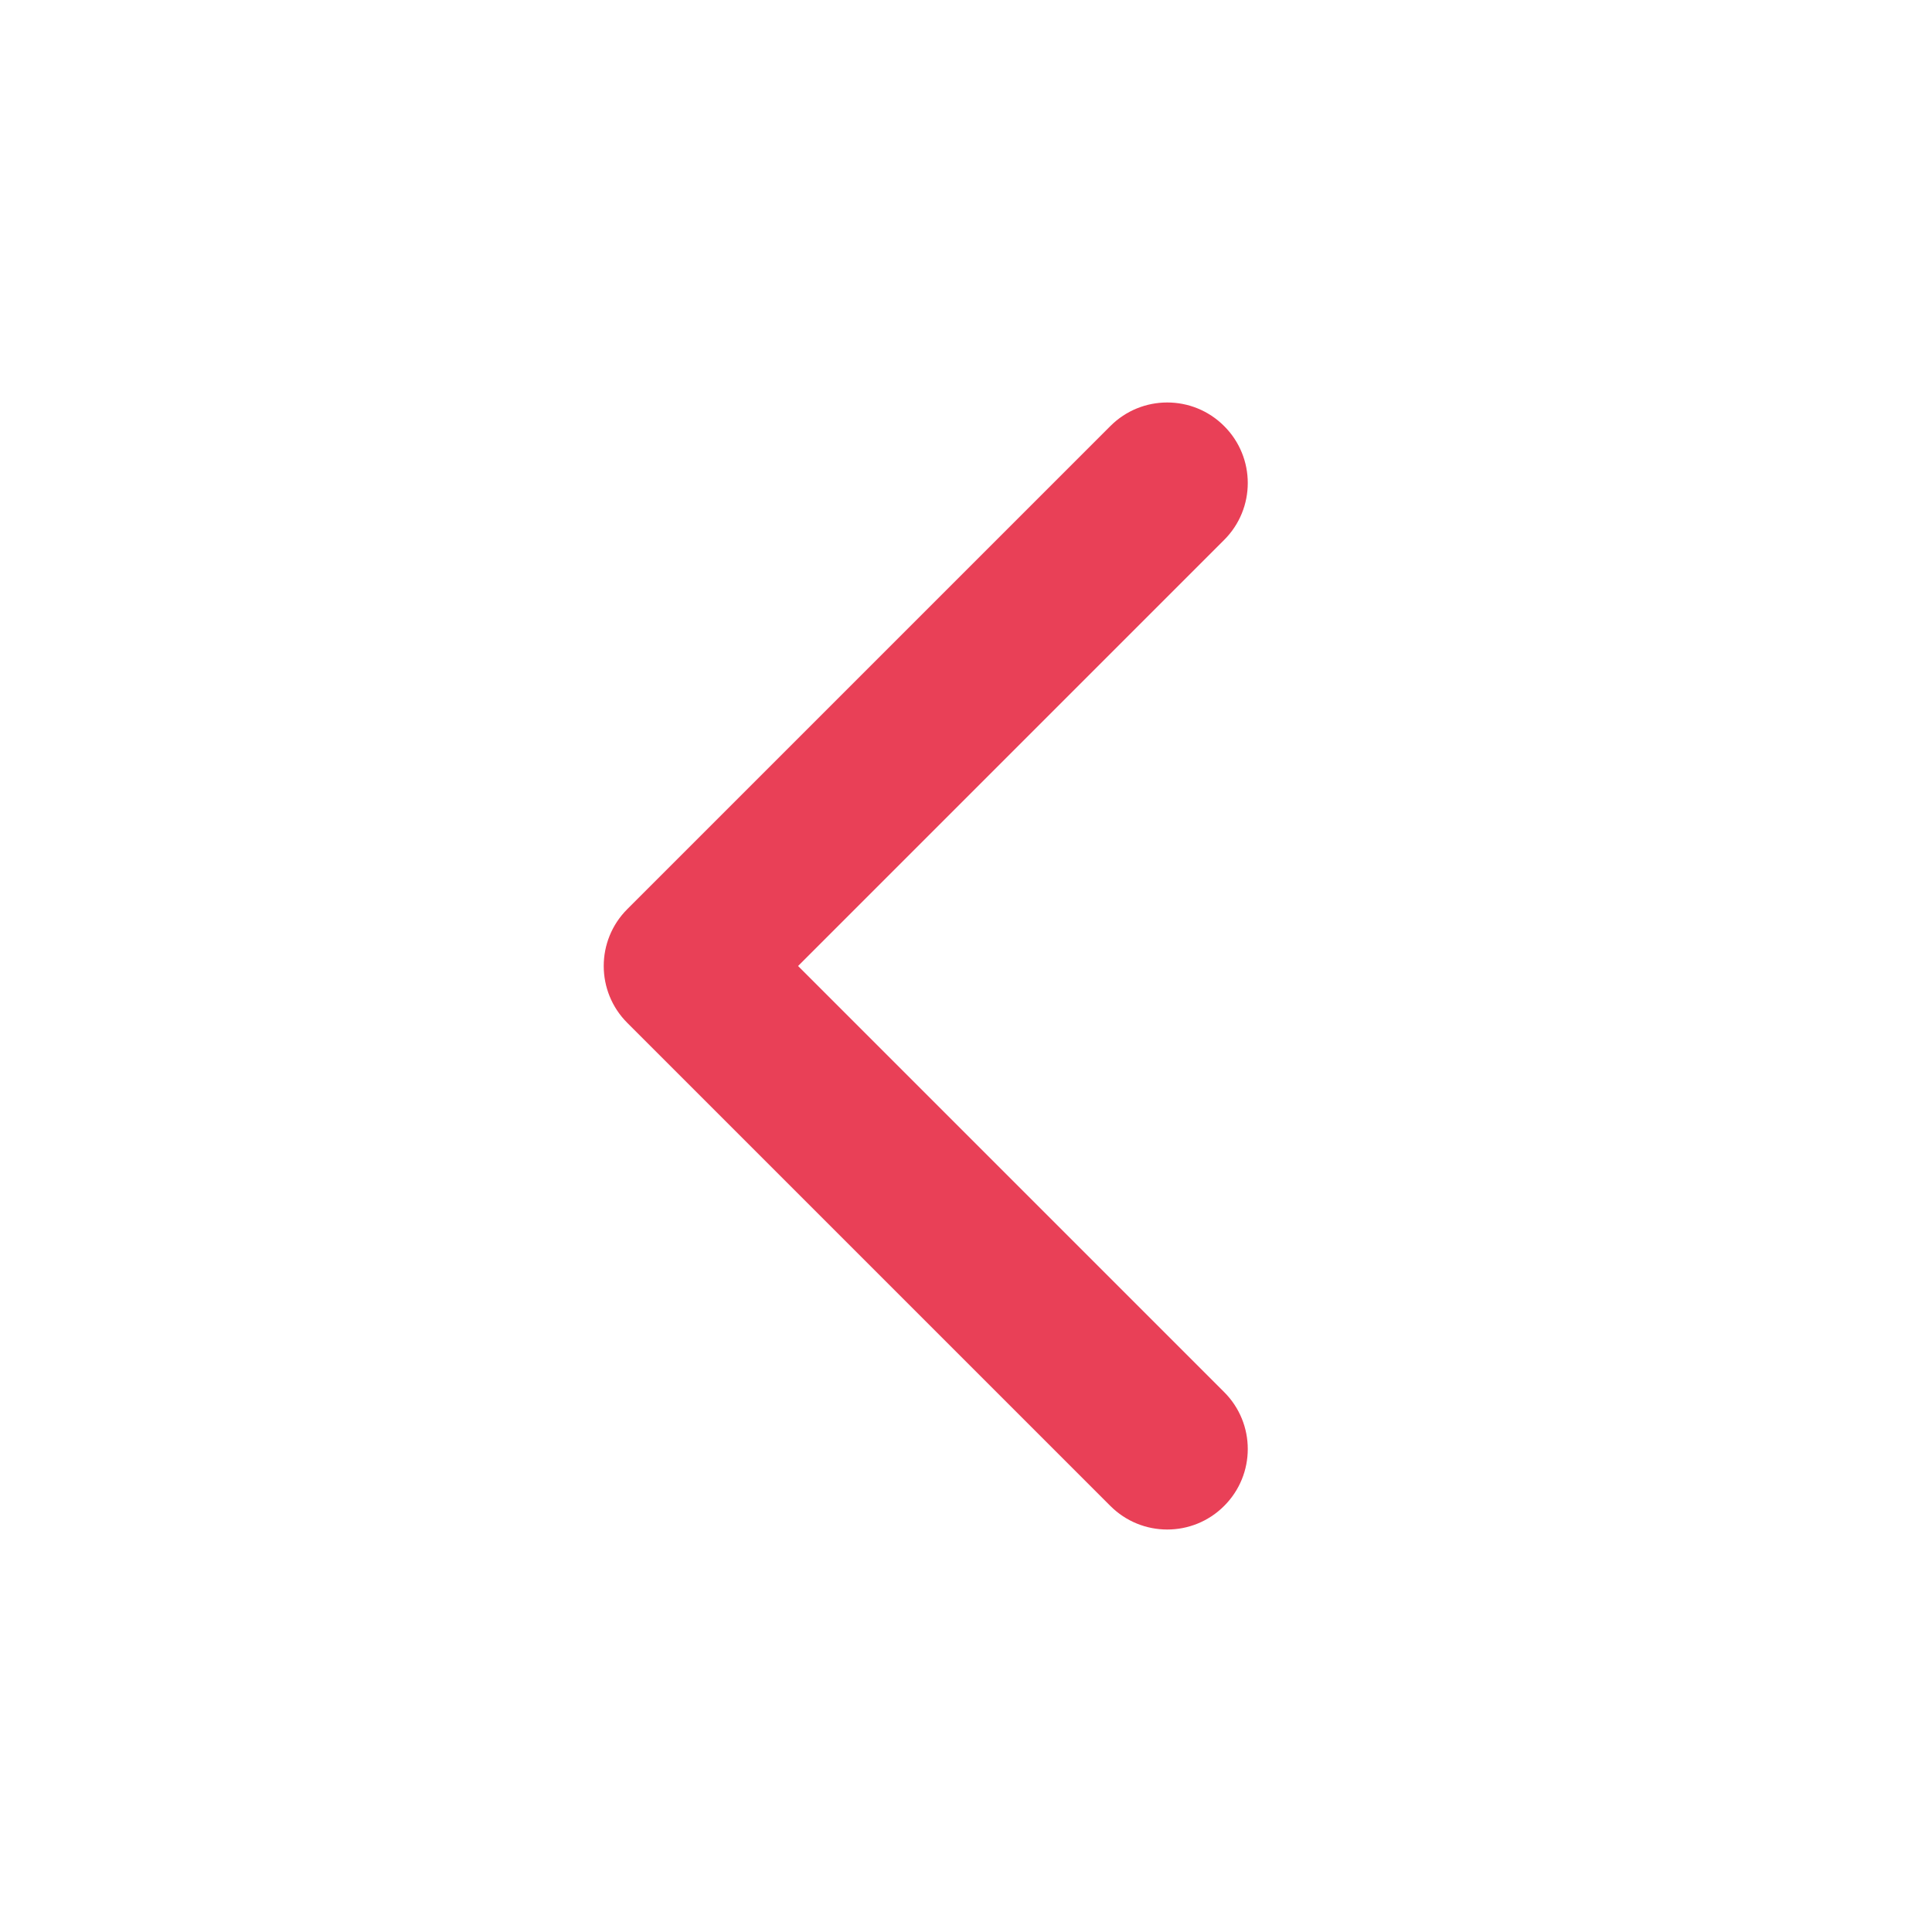
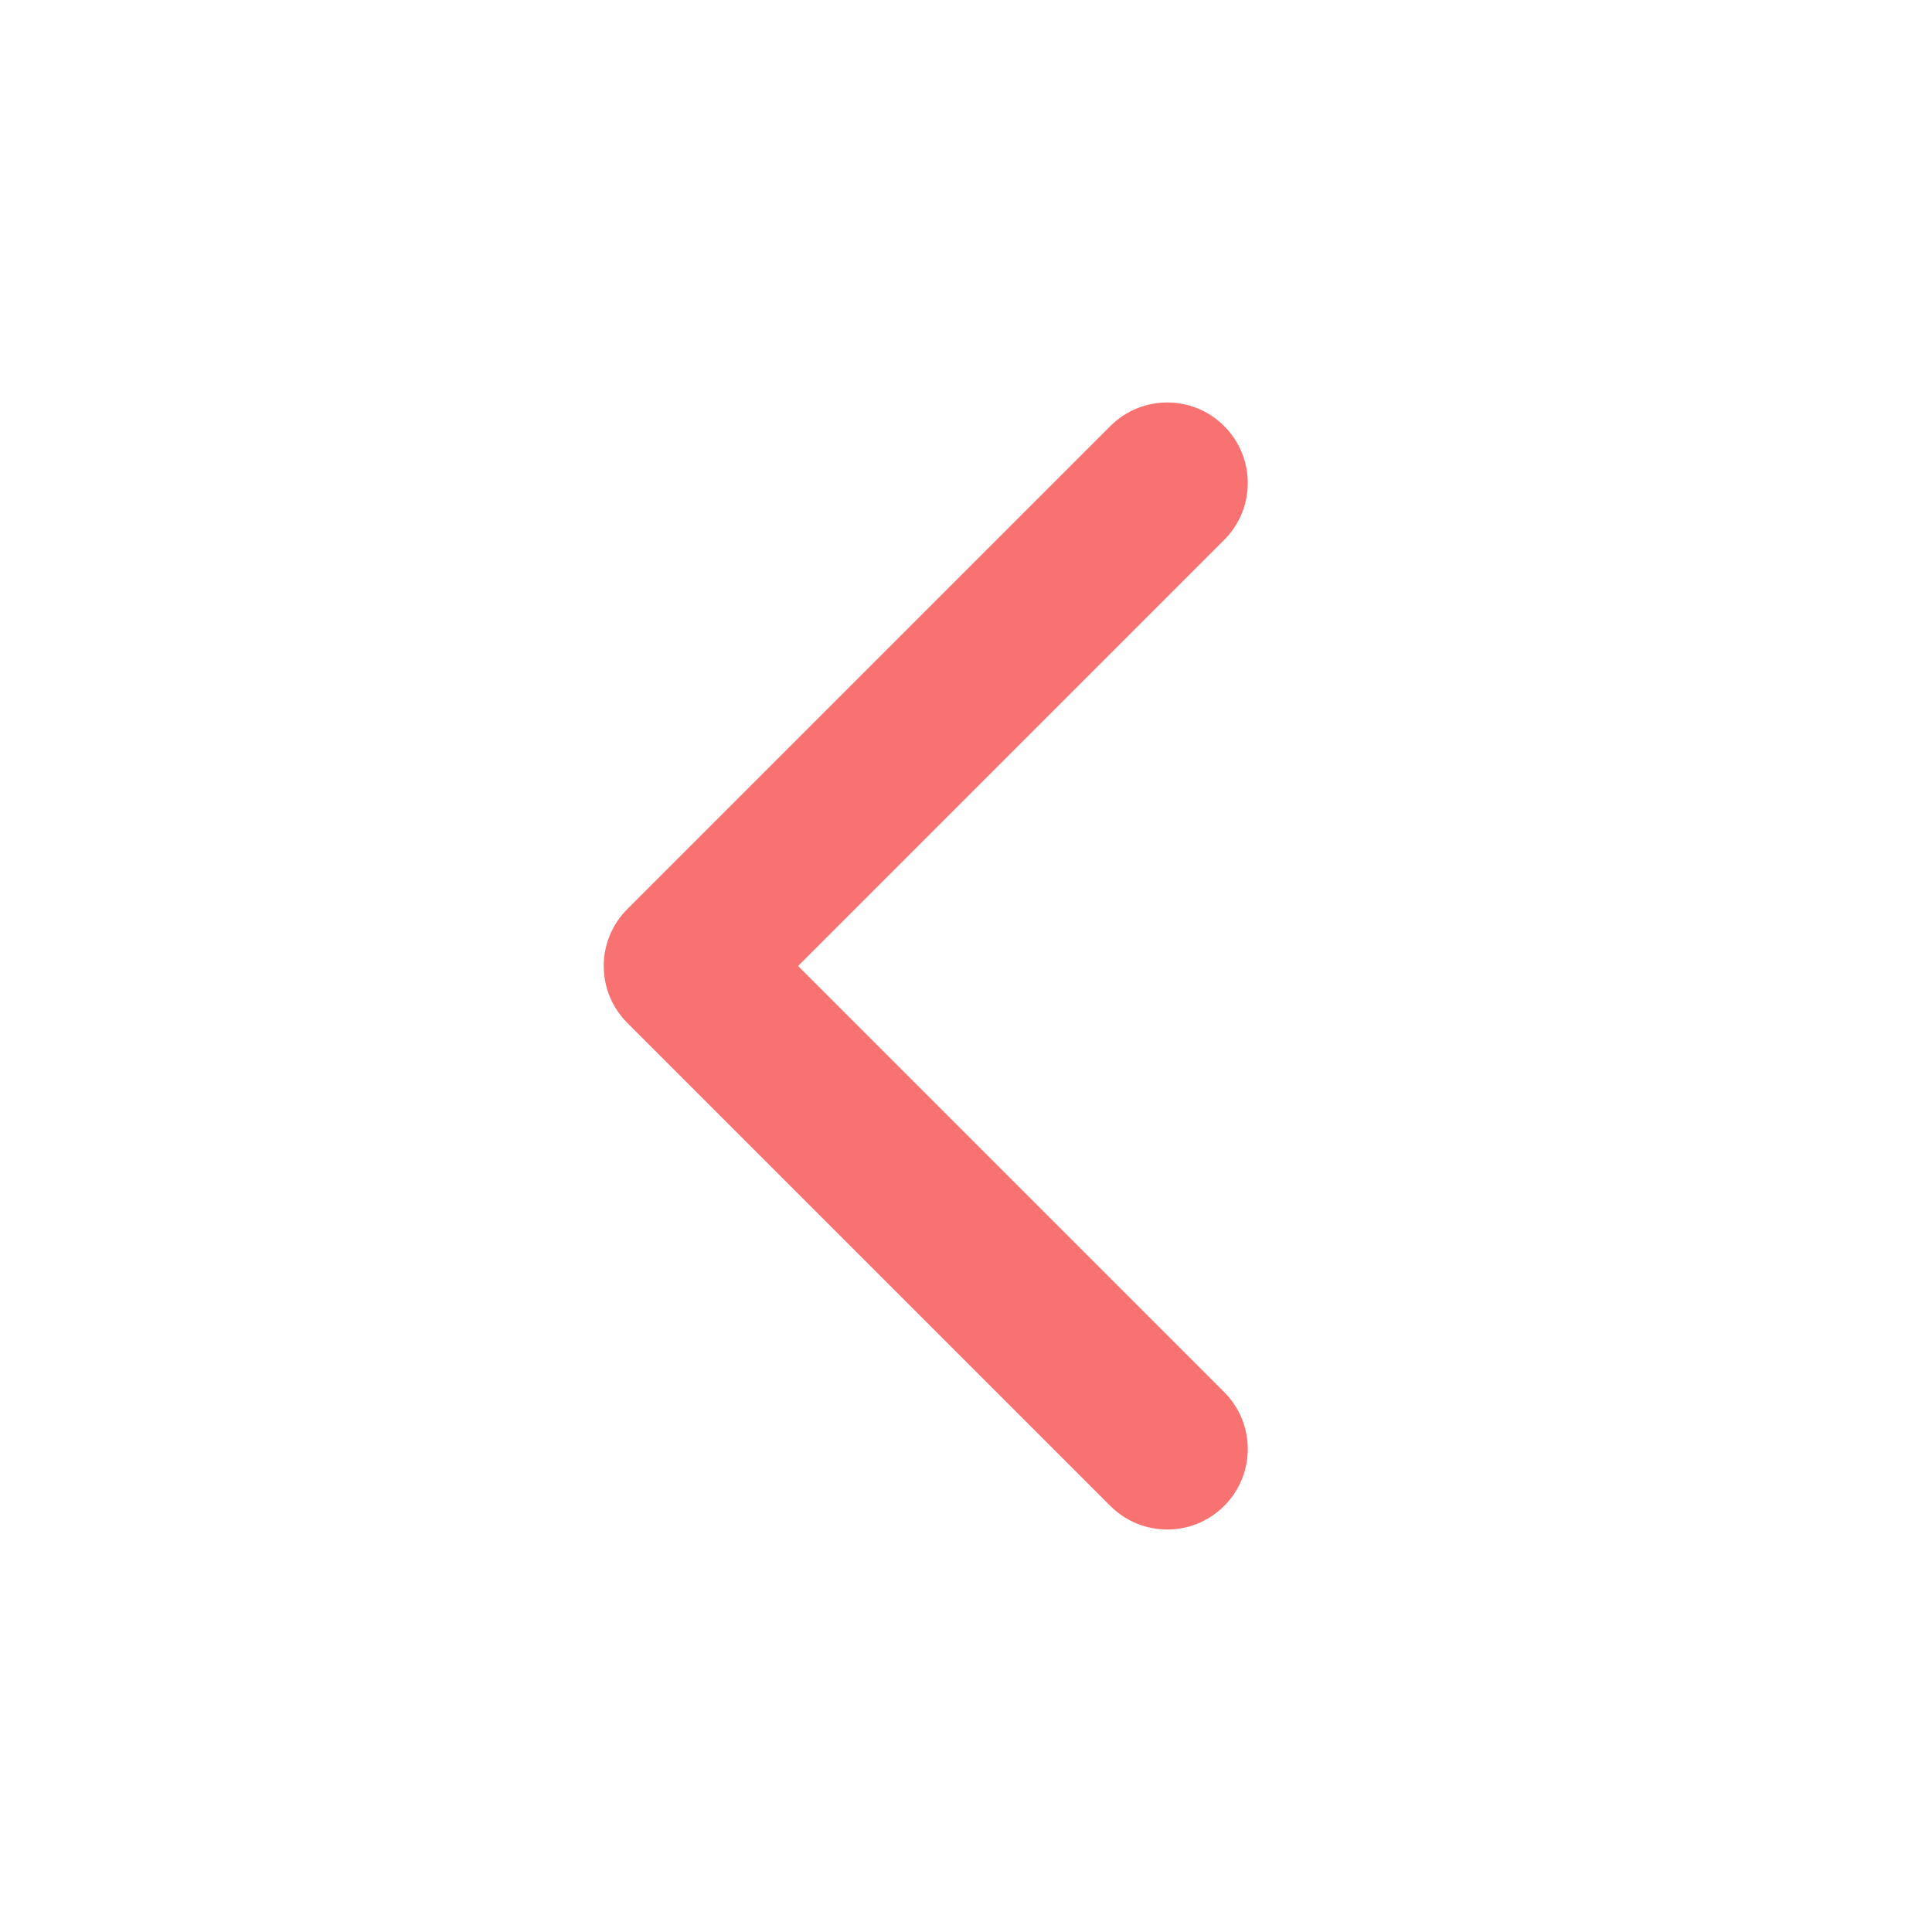
<svg xmlns="http://www.w3.org/2000/svg" width="24" height="24" viewBox="0 0 24 24" fill="none">
-   <path fill-rule="evenodd" clip-rule="evenodd" d="M15.207 18.707C14.817 19.098 14.183 19.098 13.793 18.707L7.793 12.707C7.402 12.317 7.402 11.683 7.793 11.293L13.793 5.293C14.183 4.902 14.817 4.902 15.207 5.293C15.598 5.683 15.598 6.317 15.207 6.707L9.914 12L15.207 17.293C15.598 17.683 15.598 18.317 15.207 18.707Z" fill="#E94057" />
+   <path fill-rule="evenodd" clip-rule="evenodd" d="M15.207 18.707C14.817 19.098 14.183 19.098 13.793 18.707L7.793 12.707C7.402 12.317 7.402 11.683 7.793 11.293L13.793 5.293C14.183 4.902 14.817 4.902 15.207 5.293C15.598 5.683 15.598 6.317 15.207 6.707L9.914 12L15.207 17.293C15.598 17.683 15.598 18.317 15.207 18.707Z" fill="#F77270" />
</svg>
